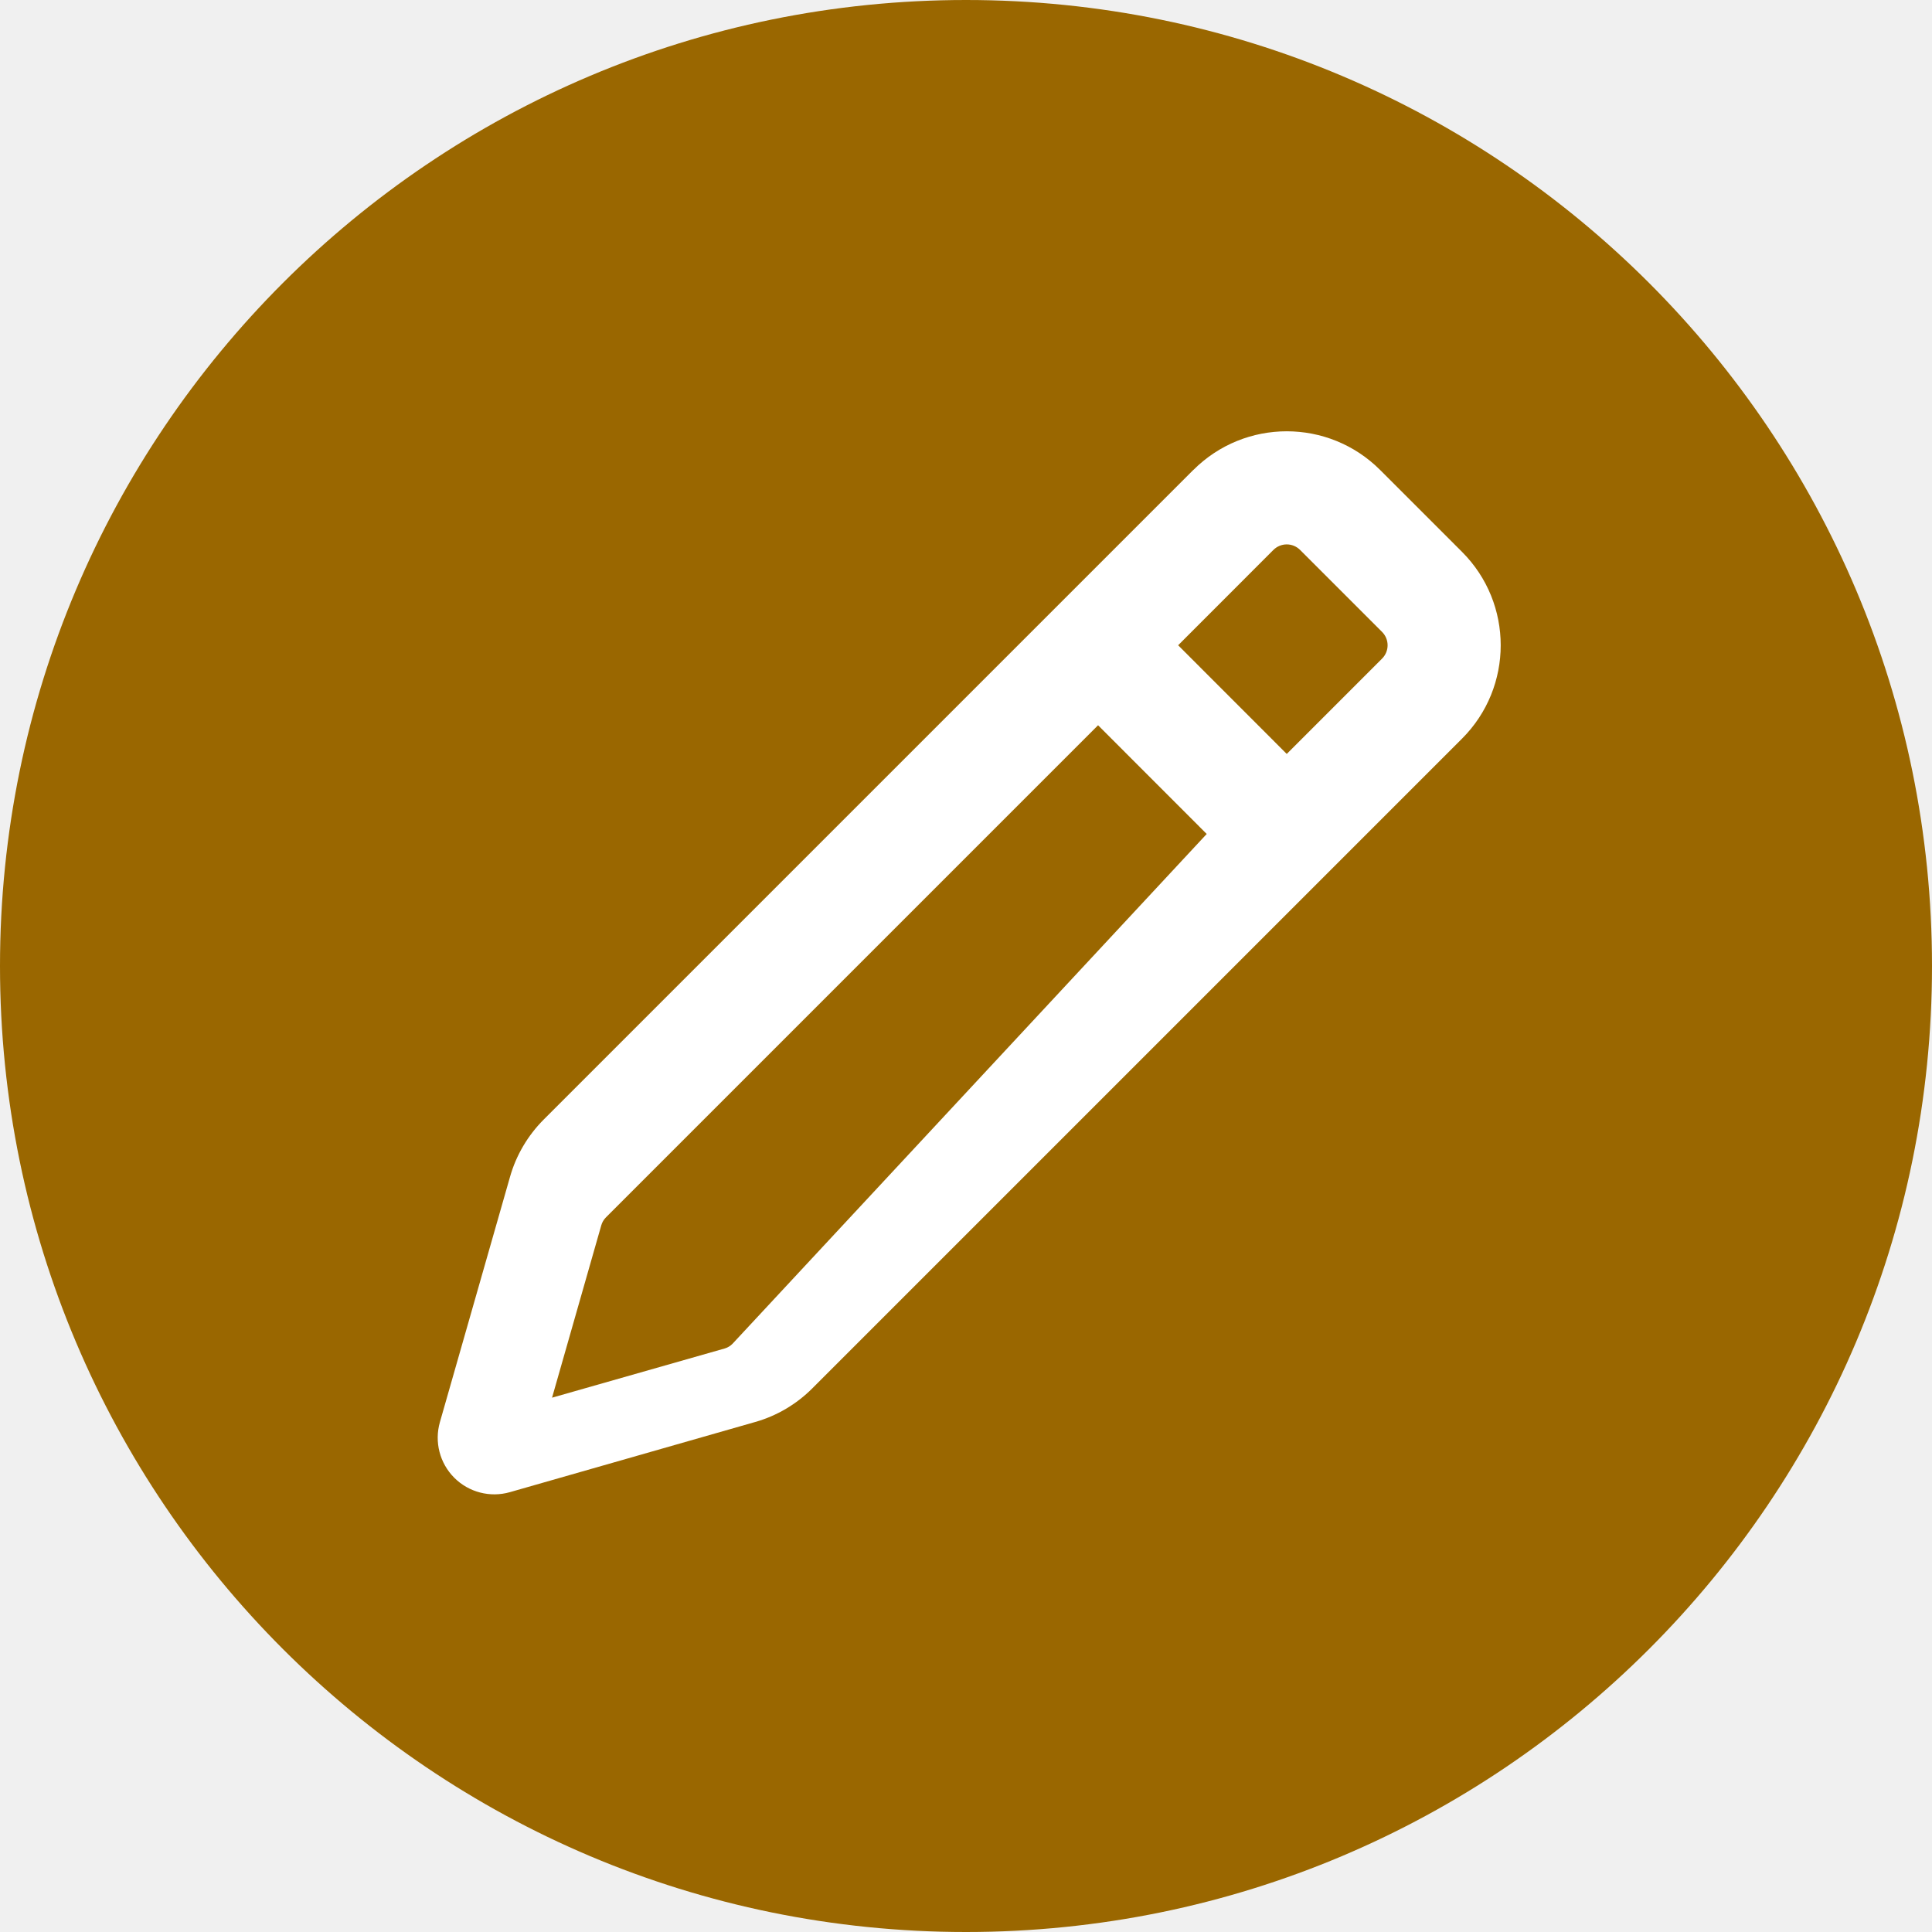
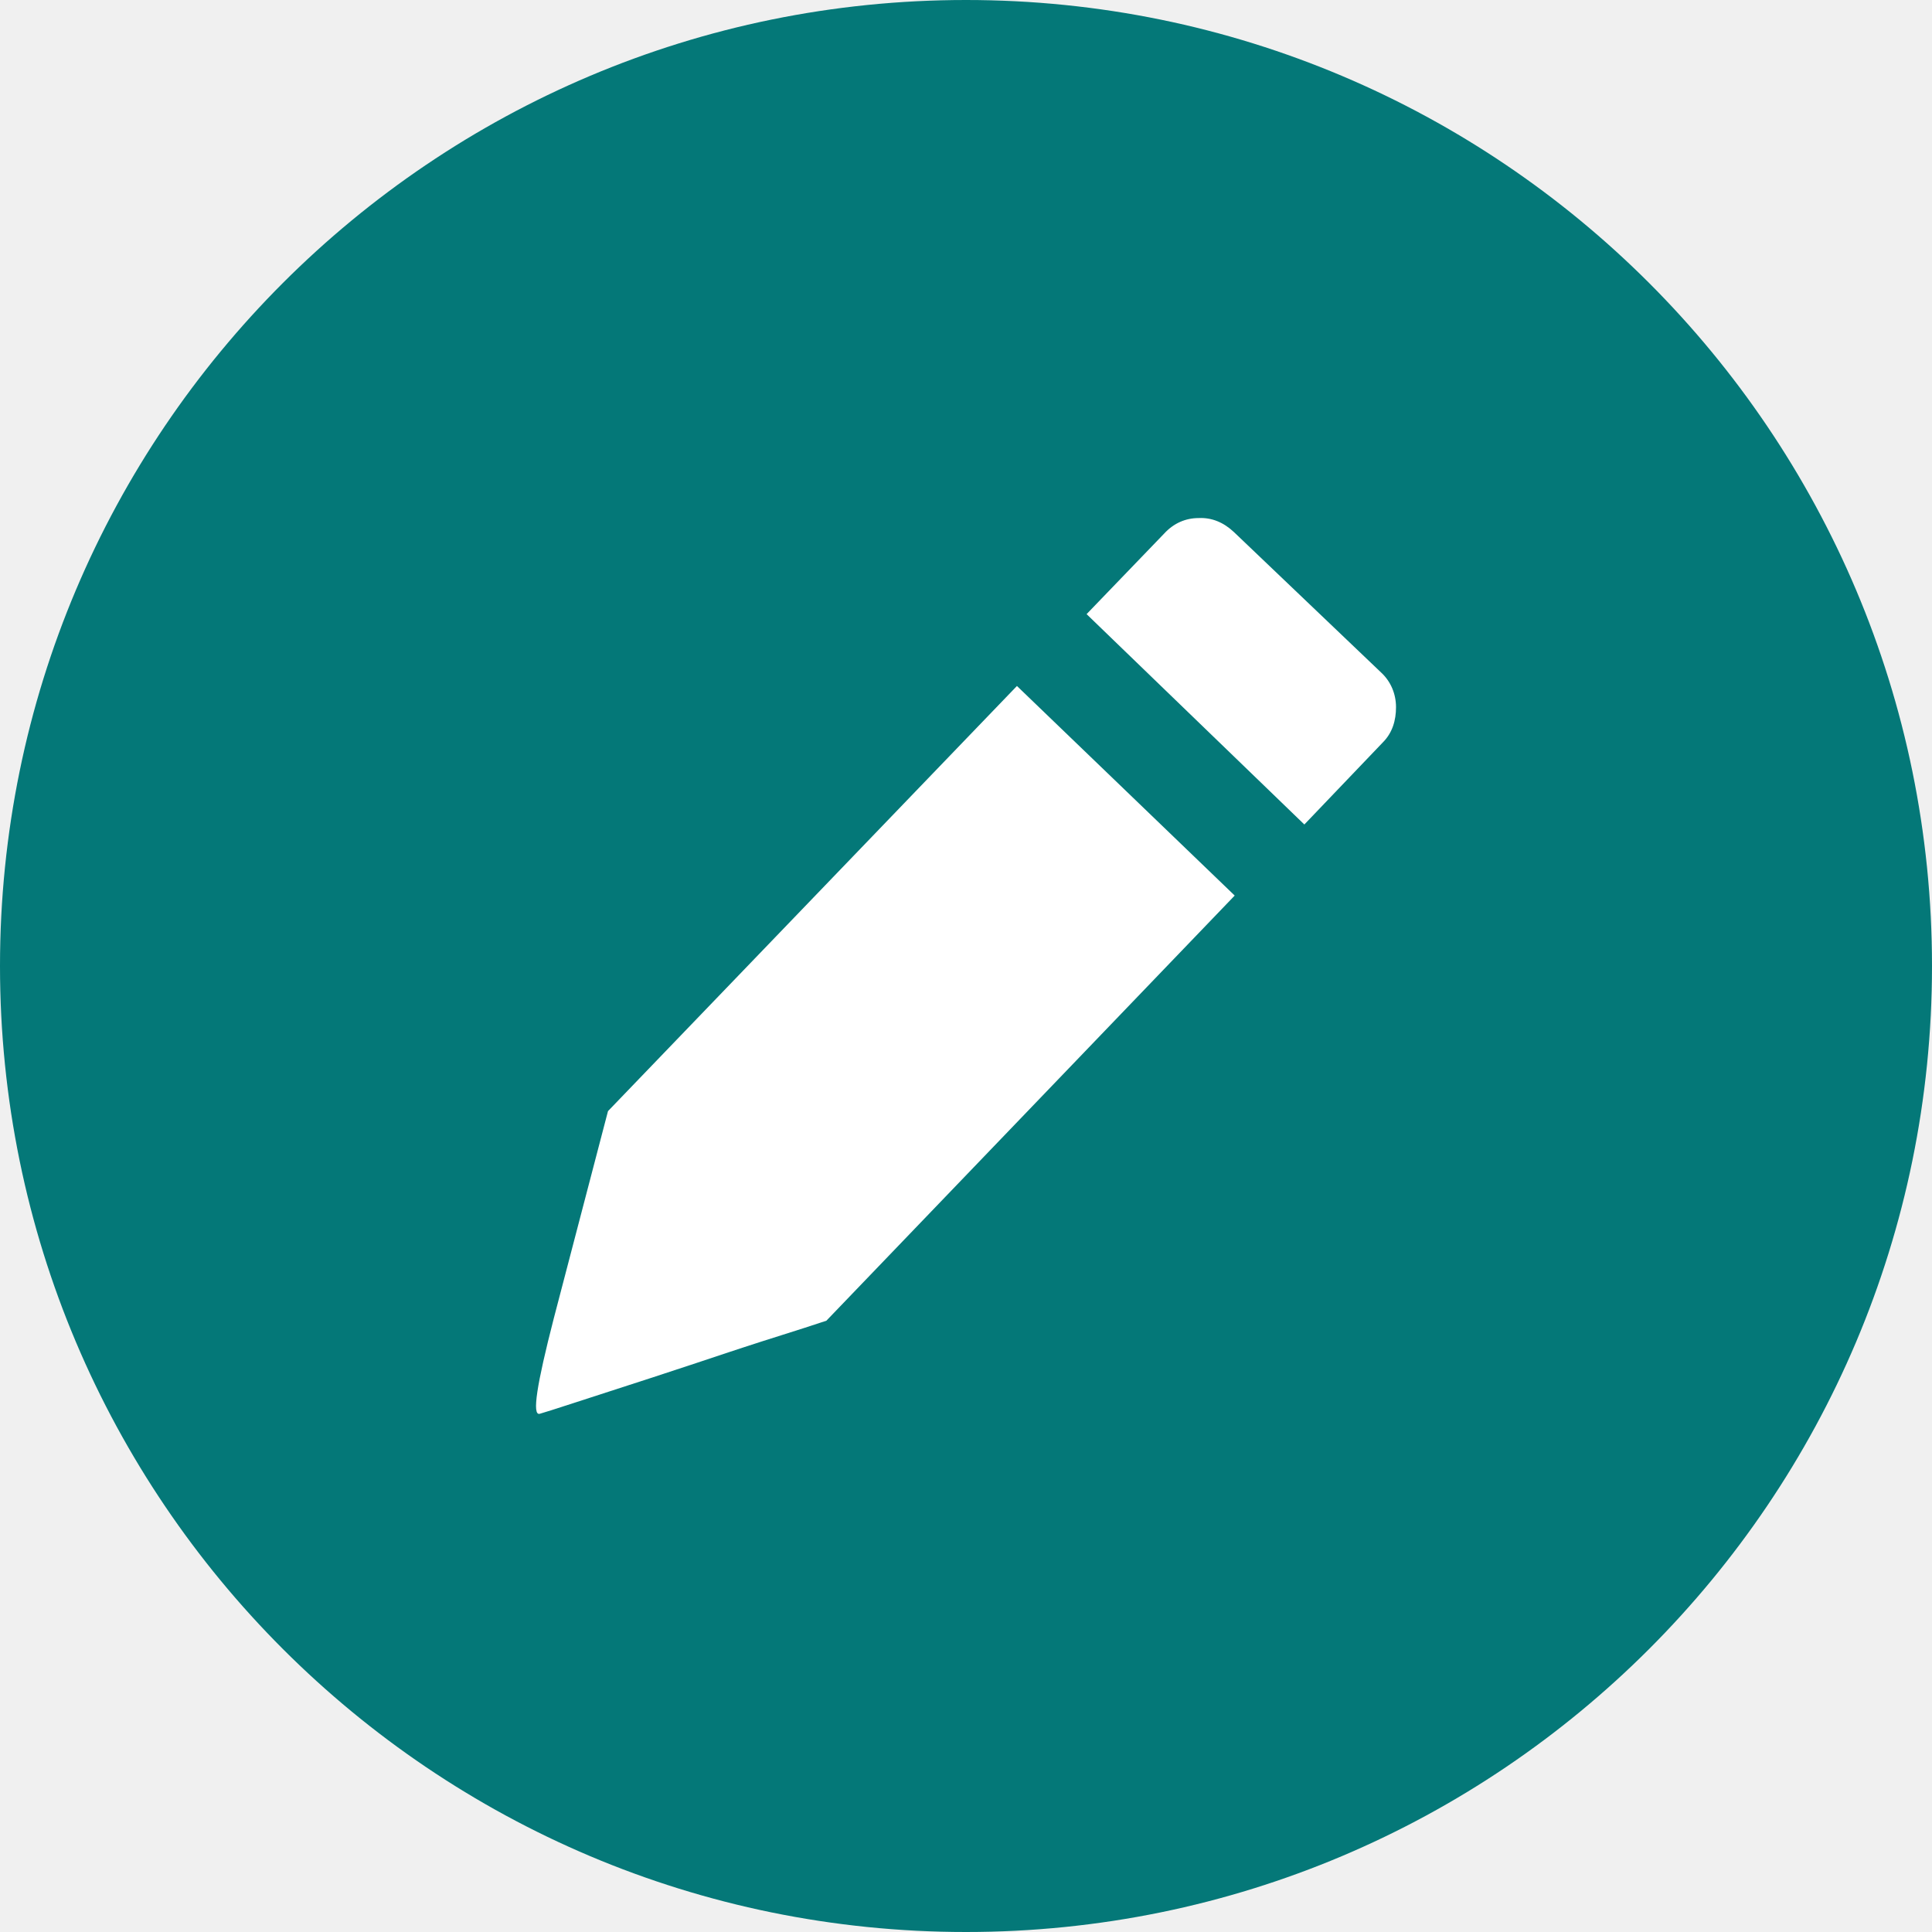
- <svg xmlns="http://www.w3.org/2000/svg" viewBox="0 0 128 128" width="128" height="128">
-   <circle cx="64" cy="64" r="64" fill="#9a6700" />
-   <path fill="#fff" transform="translate(24, 24) scale(5)" d="M11.013 1.427a1.75 1.75 0 0 1 2.474 0l1.086 1.086a1.75 1.75 0 0 1 0 2.474l-8.61     8.61c-.21.21-.47.364-.756.445l-3.251.93a.75.75 0 0 1-.927-.928l.929-3.25c.081-.286     .235-.547.445-.758l8.61-8.61Zm1.414 1.06a.25.25 0 0 0-.354 0L10.811 3.75l1.439 1.44     1.263-1.263a.25.25 0 0 0 0-.354l-1.086-1.086ZM11.189 6.25 9.75 4.81 3.23     11.33c-.03.03-.052.067-.063.107l-.652 2.283 2.284-.651a.237.237 0 0 0     .107-.063L11.19 6.25Z" />
+ <svg xmlns="http://www.w3.org/2000/svg" viewBox="0 0 122.88 122.88" width="128" height="128">
+   <circle cx="61.44" cy="61.44" r="61.44" fill="#047878" />
+   <path fill="#ffffff" d="M52.56,84c-1.82,0.61-3.68,1.17-5.5,1.77c-1.82,0.61-3.64,1.21-5.5,1.82c-4.34,1.4-6.71,2.19-7.23,2.33c-0.51,0.14-0.19-1.86,0.89-6.06l3.45-13.19l26.01-27.04l13.85,13.33L52.56,84L52.56,84L52.56,84z M78.48,33.84c-0.65-0.61-1.4-0.93-2.24-0.89c-0.84,0-1.59,0.33-2.19,0.98l-4.94,5.13l13.85,13.38l4.99-5.22c0.61-0.61,0.84-1.4,0.84-2.24c0-0.84-0.33-1.63-0.93-2.19L78.48,33.84L78.48,33.84L78.48,33.84z" />
</svg>
